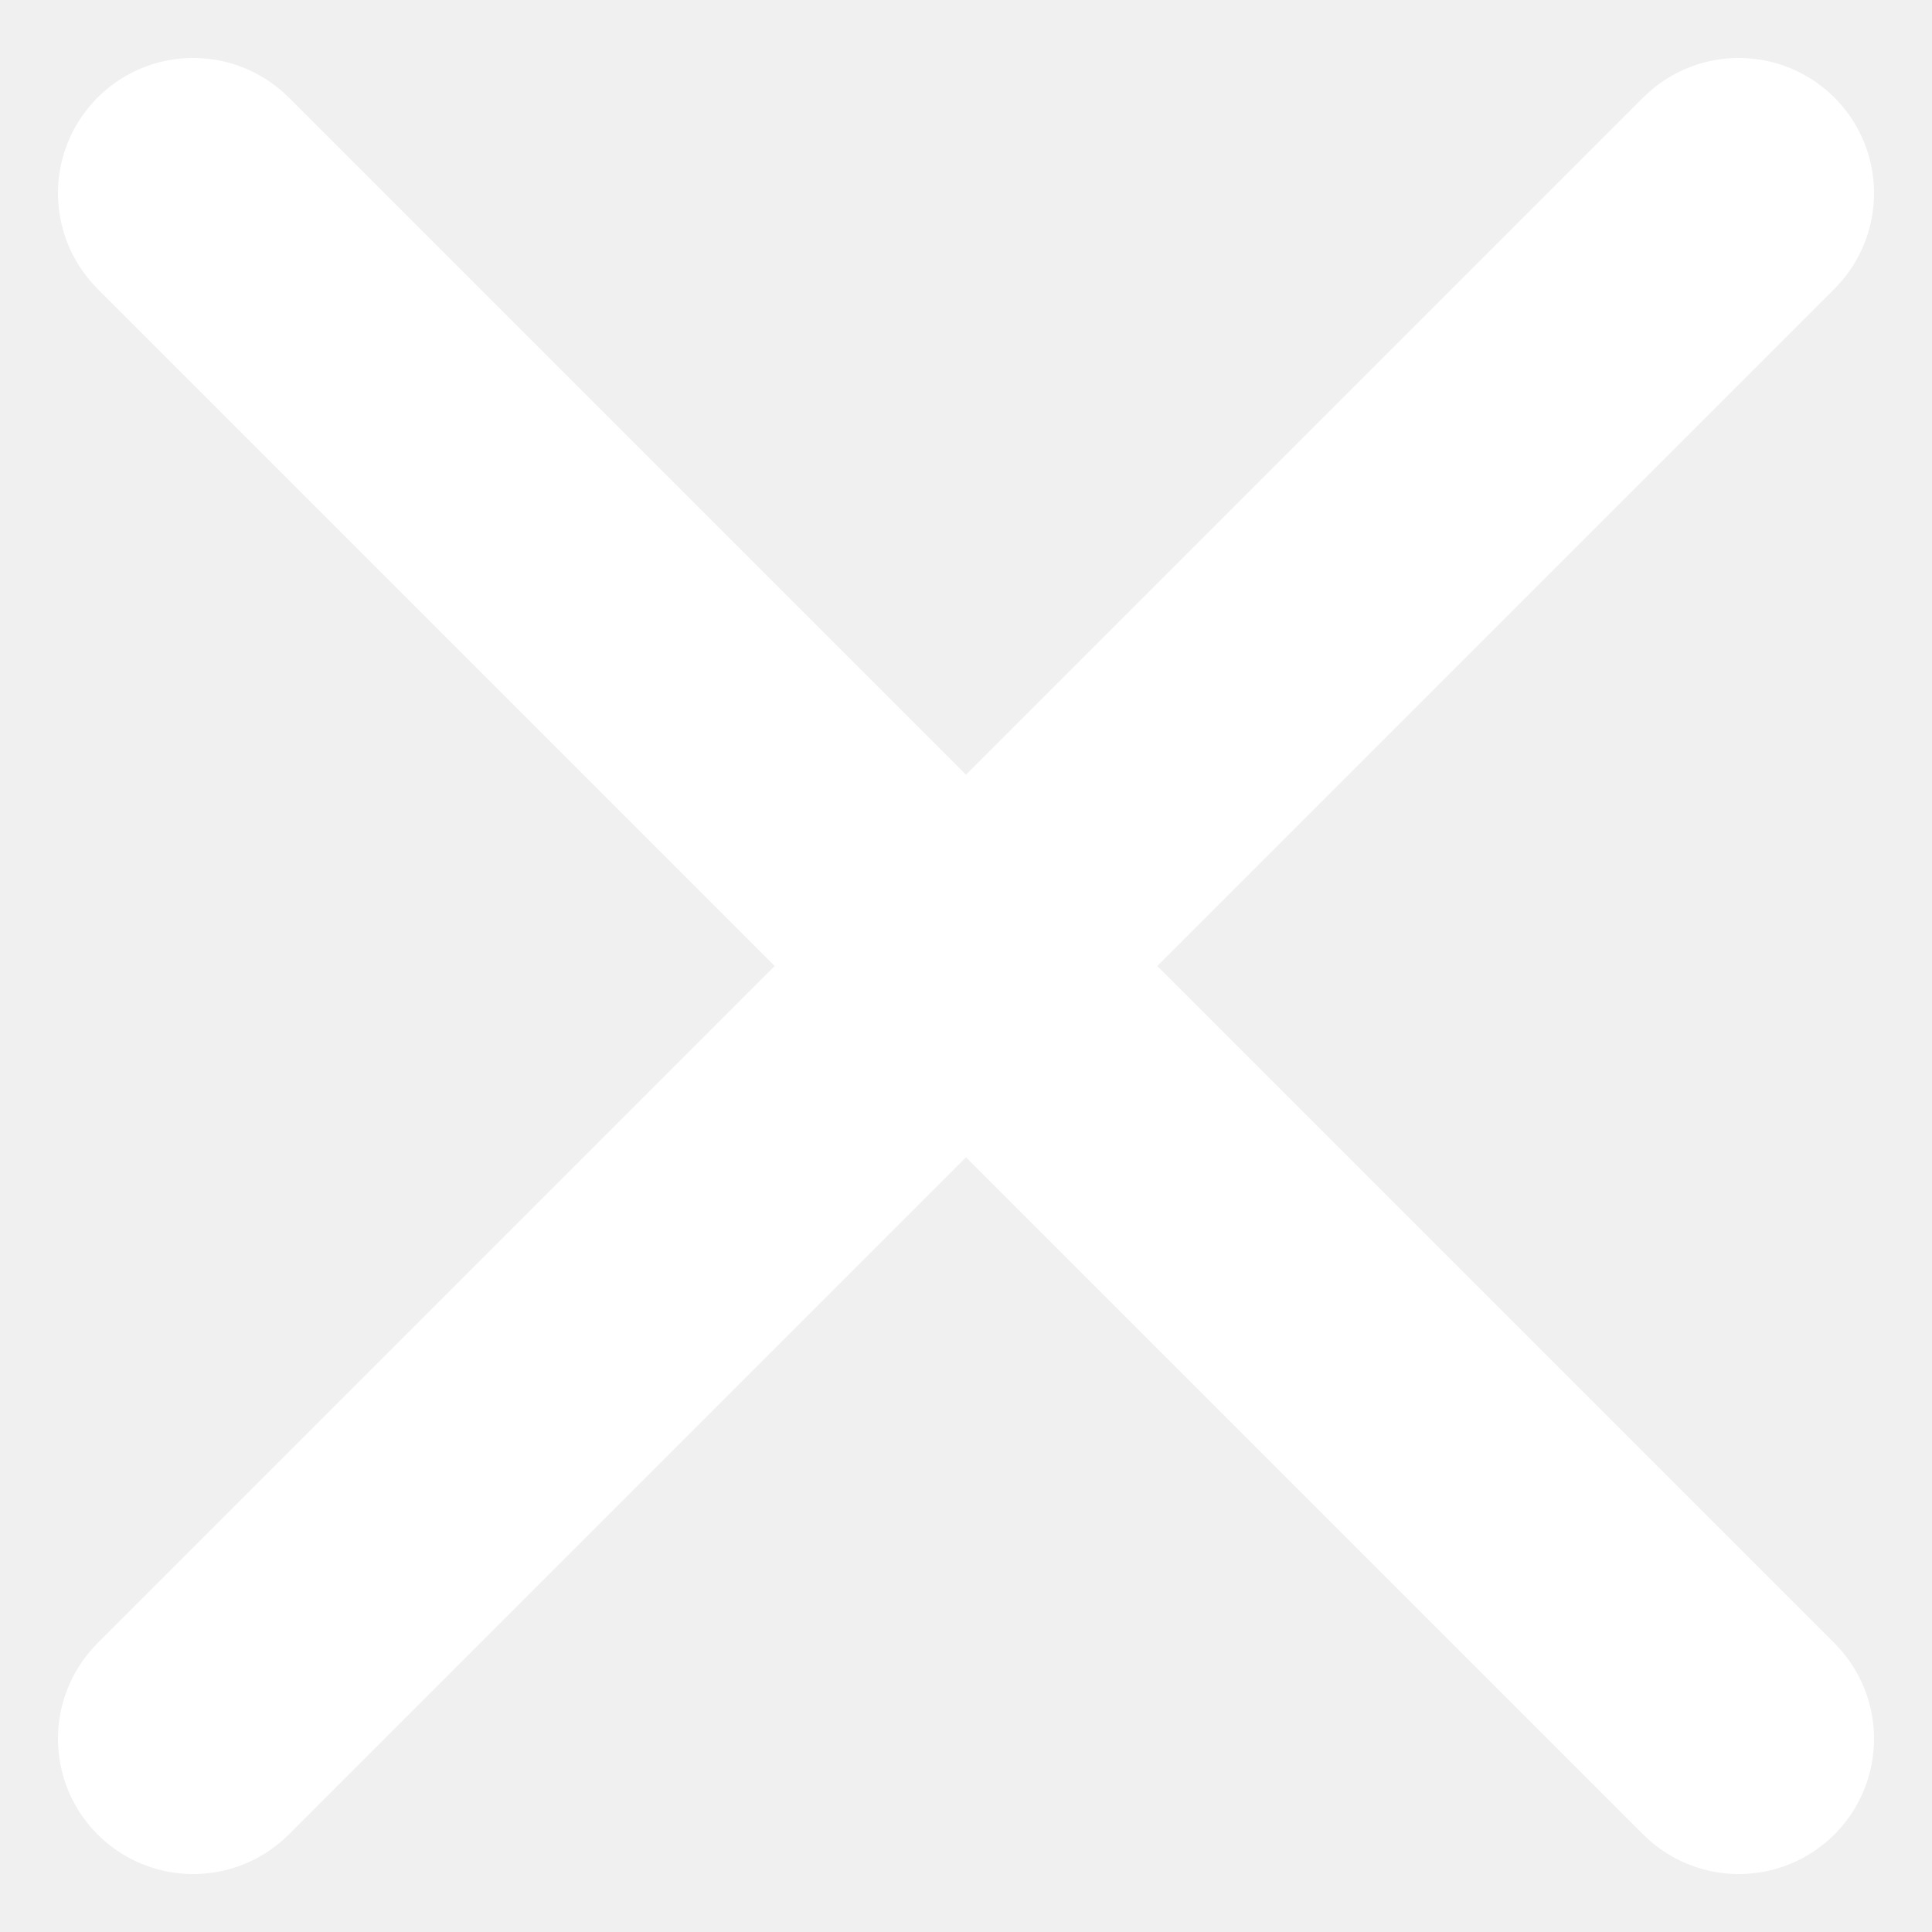
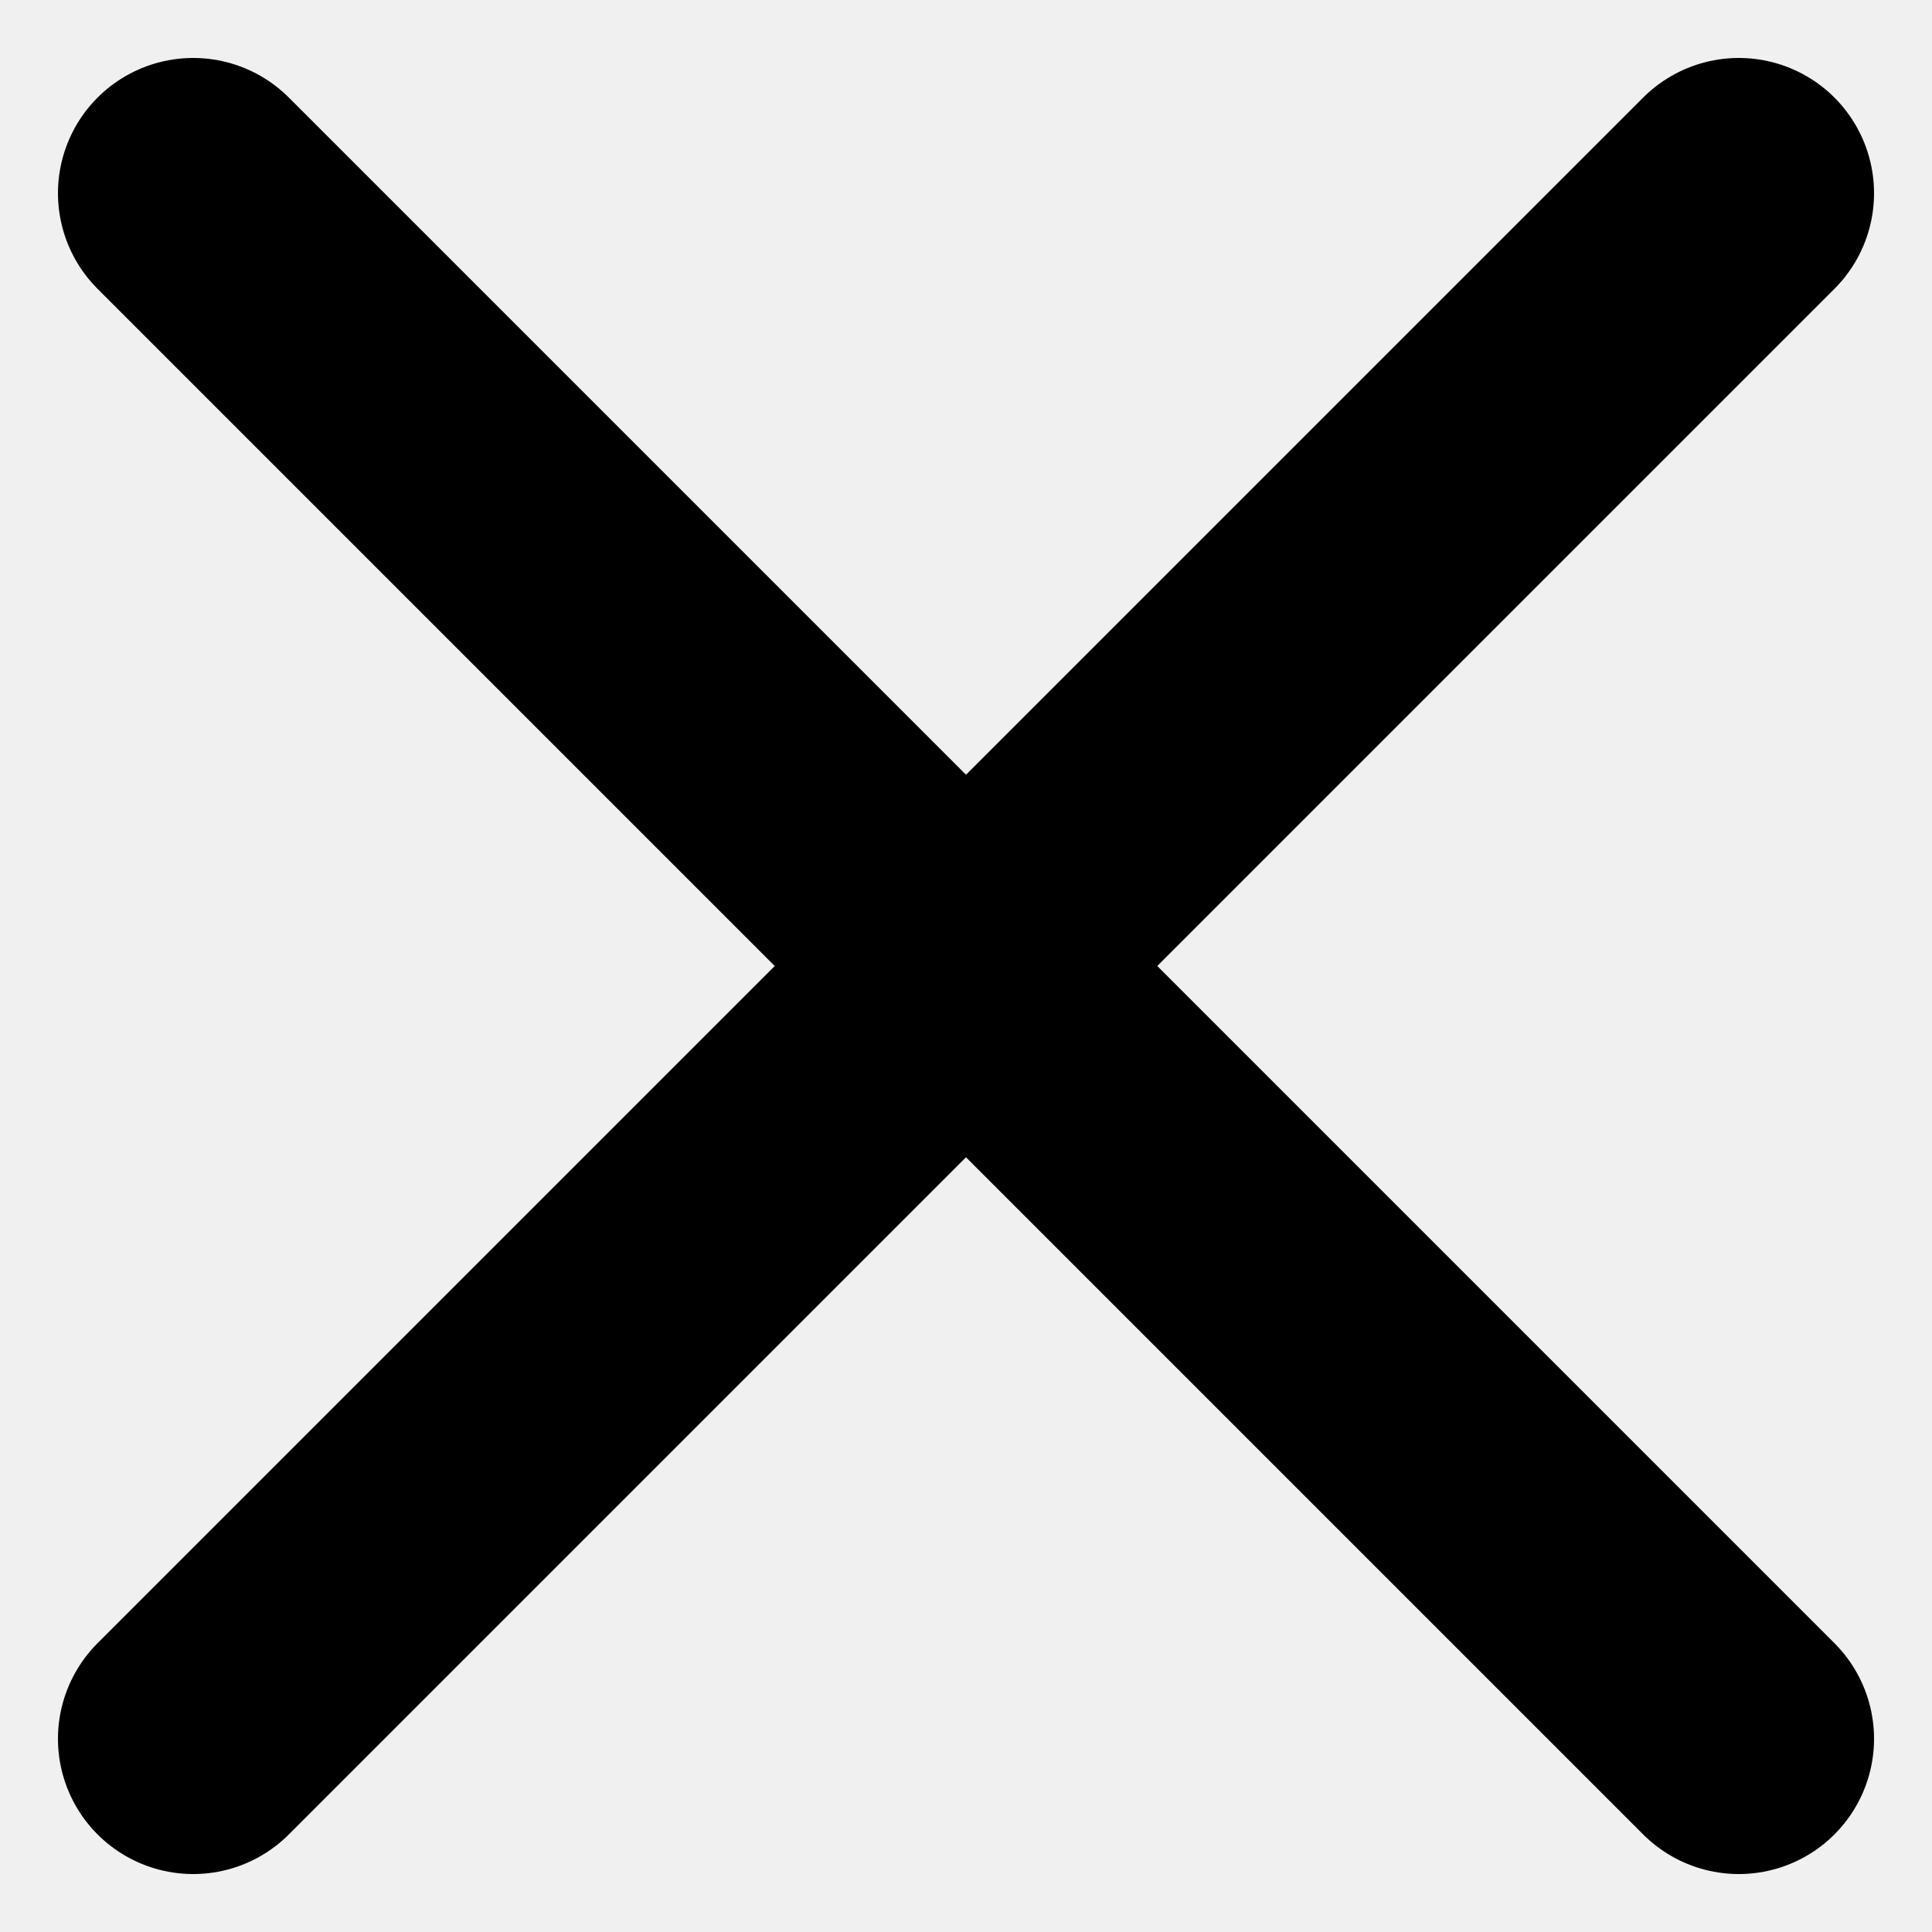
<svg xmlns="http://www.w3.org/2000/svg" width="10px" height="10px" viewBox="0 0 10 10" version="1.1">
  <g id="Calendar-Cross" stroke="none" stroke-width="1" fill="none" fill-rule="evenodd" stroke-linecap="round" stroke-linejoin="round">
-     <line x1="1" y1="1" x2="9" y2="9" id="Path-3" stroke="#FFFFFF" stroke-width="1.4" />
-     <line x1="9" y1="1" x2="1" y2="9" id="Path-5" stroke="#FFFFFF" stroke-width="1.4" />
+     <line x1="1" y1="1" x2="9" y2="9" id="Path-3" stroke="currentColor" stroke-width="1.4" />
+     <line x1="9" y1="1" x2="1" y2="9" id="Path-5" stroke="currentColor" stroke-width="1.4" />
  </g>
</svg>
